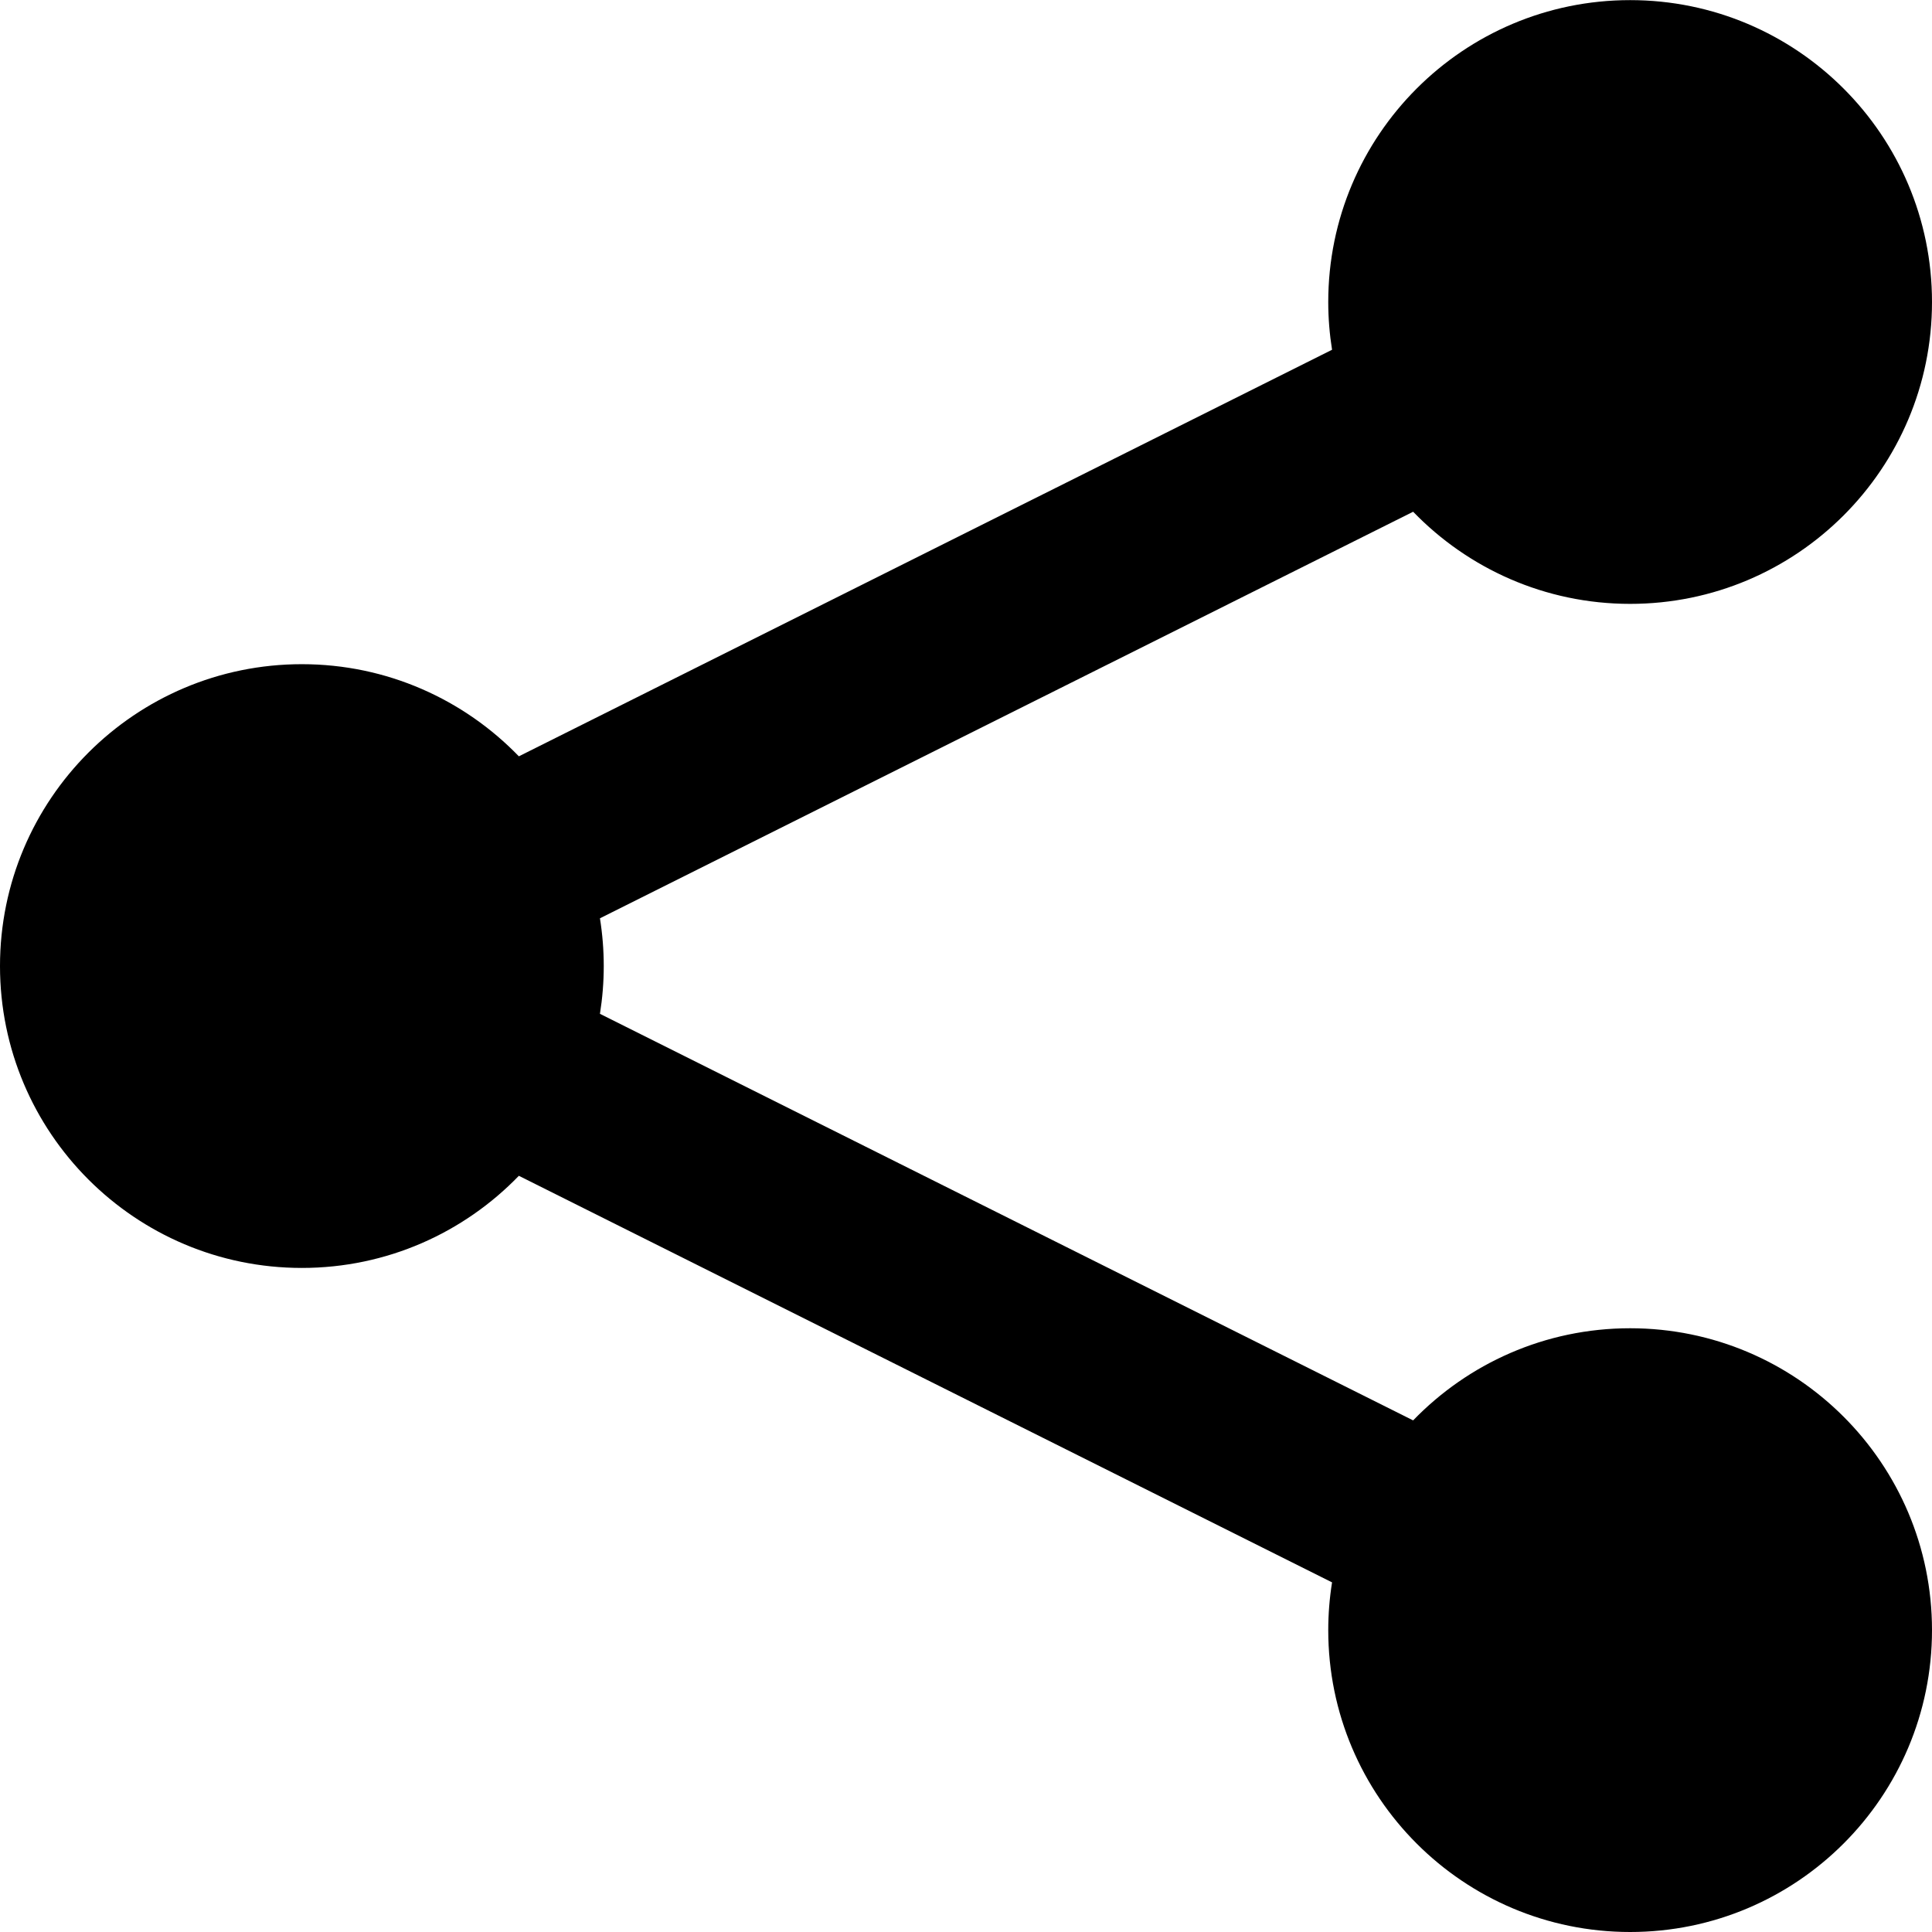
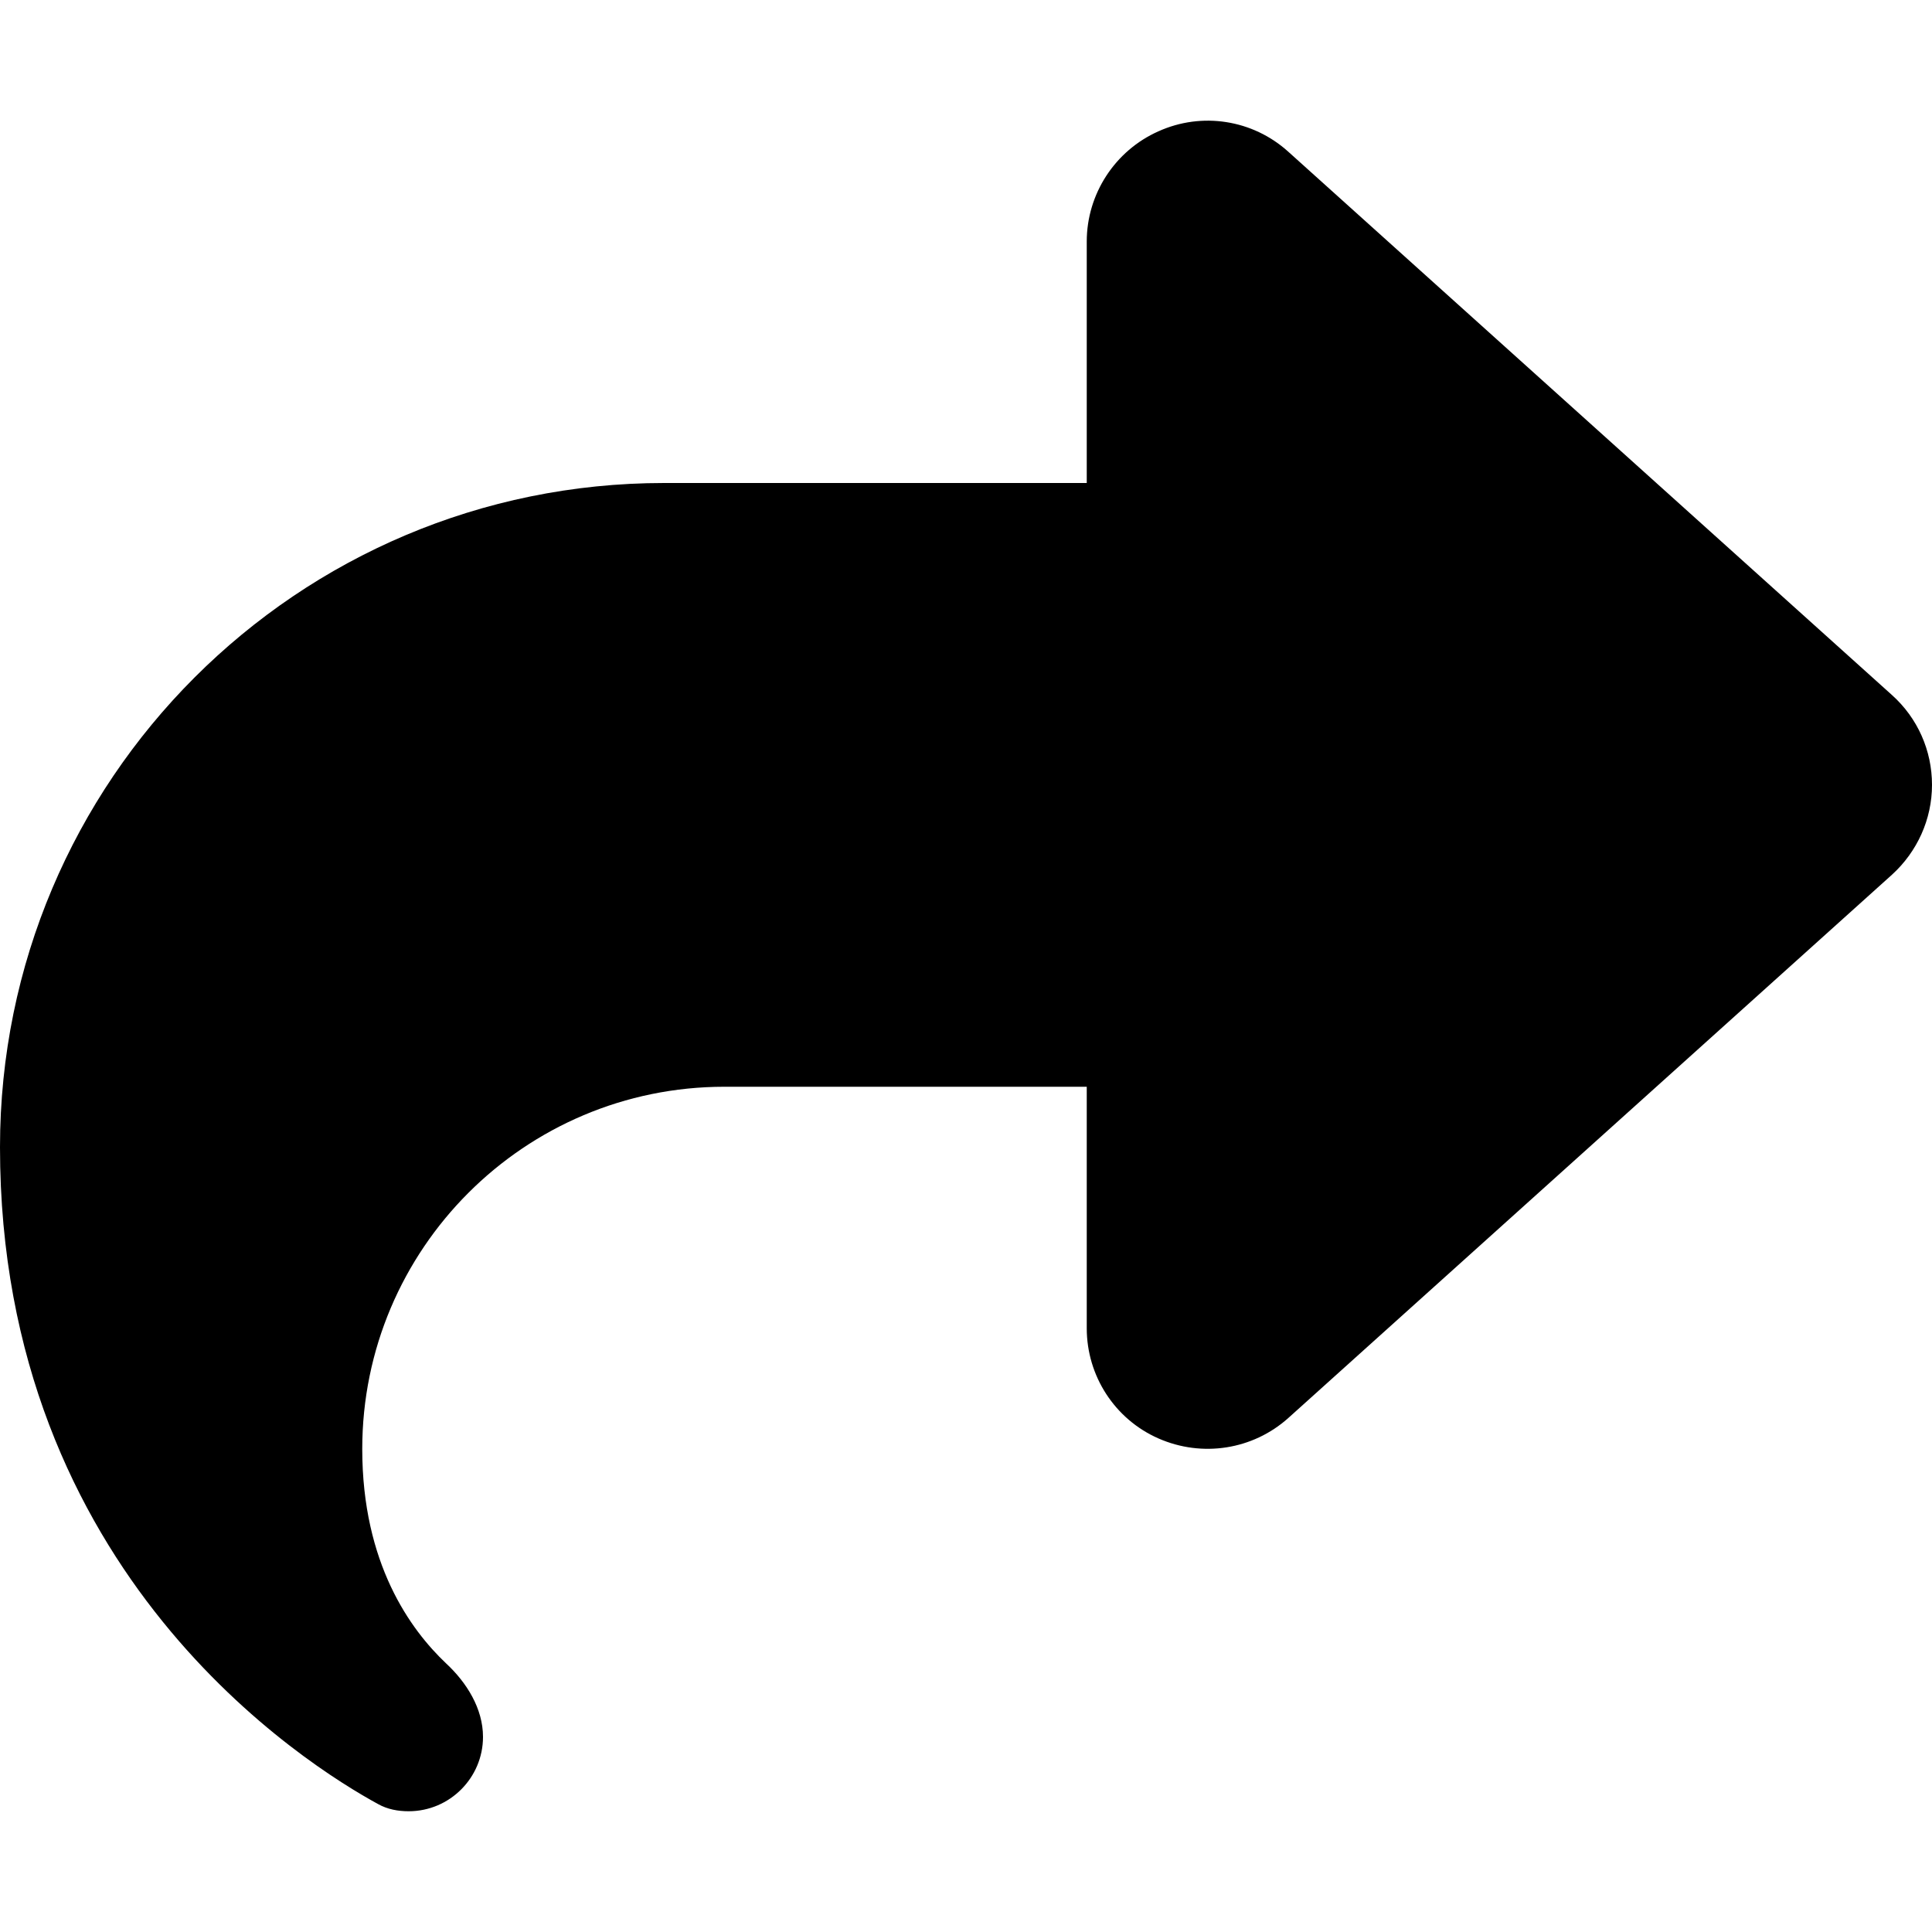
- <svg xmlns="http://www.w3.org/2000/svg" viewBox="0 0 1024 1024">
-   <path d="M864 704c-45.152 0-85.92 18.752-115.008 48.832L317.984 537.344c1.312-8.256 2.016-16.704 2.016-25.312s-.704-17.088-2.016-25.312l431.008-215.488c29.088 30.08 69.856 48.832 115.008 48.832 88.352 0 160-71.648 160-160s-71.648-160-160-160-160 71.648-160 160c0 8.608.704 17.088 2.016 25.312L275.008 400.864c-29.088-30.08-69.856-48.832-115.008-48.832-88.352 0-160 71.648-160 160s71.648 160 160 160c45.152 0 85.92-18.752 115.008-48.832l431.008 215.488A161.134 161.134 0 0 0 704 864c0 88.352 71.648 160 160 160s160-71.648 160-160-71.648-160-160-160z" />
+ <svg xmlns="http://www.w3.org/2000/svg" viewBox="0 0 512 512">
+   <path d="M307 34.8c-11.5 5.1-19 16.6-19 29.2v64H176C78.8 128 0 206.8 0 304C0 417.3 81.5 467.9 100.2 478.1c2.5 1.4 5.3 1.9 8.1 1.9c10.9 0 19.7-8.9 19.7-19.7c0-7.5-4.3-14.4-9.8-19.5C108.8 431.9 96 414.4 96 384c0-53 43-96 96-96h96v64c0 12.6 7.4 24.1 19 29.2s25 3 34.4-5.4l160-144c6.7-6.1 10.6-14.7 10.6-23.8s-3.8-17.7-10.6-23.8l-160-144c-9.4-8.5-22.9-10.6-34.4-5.4z" />
</svg>
